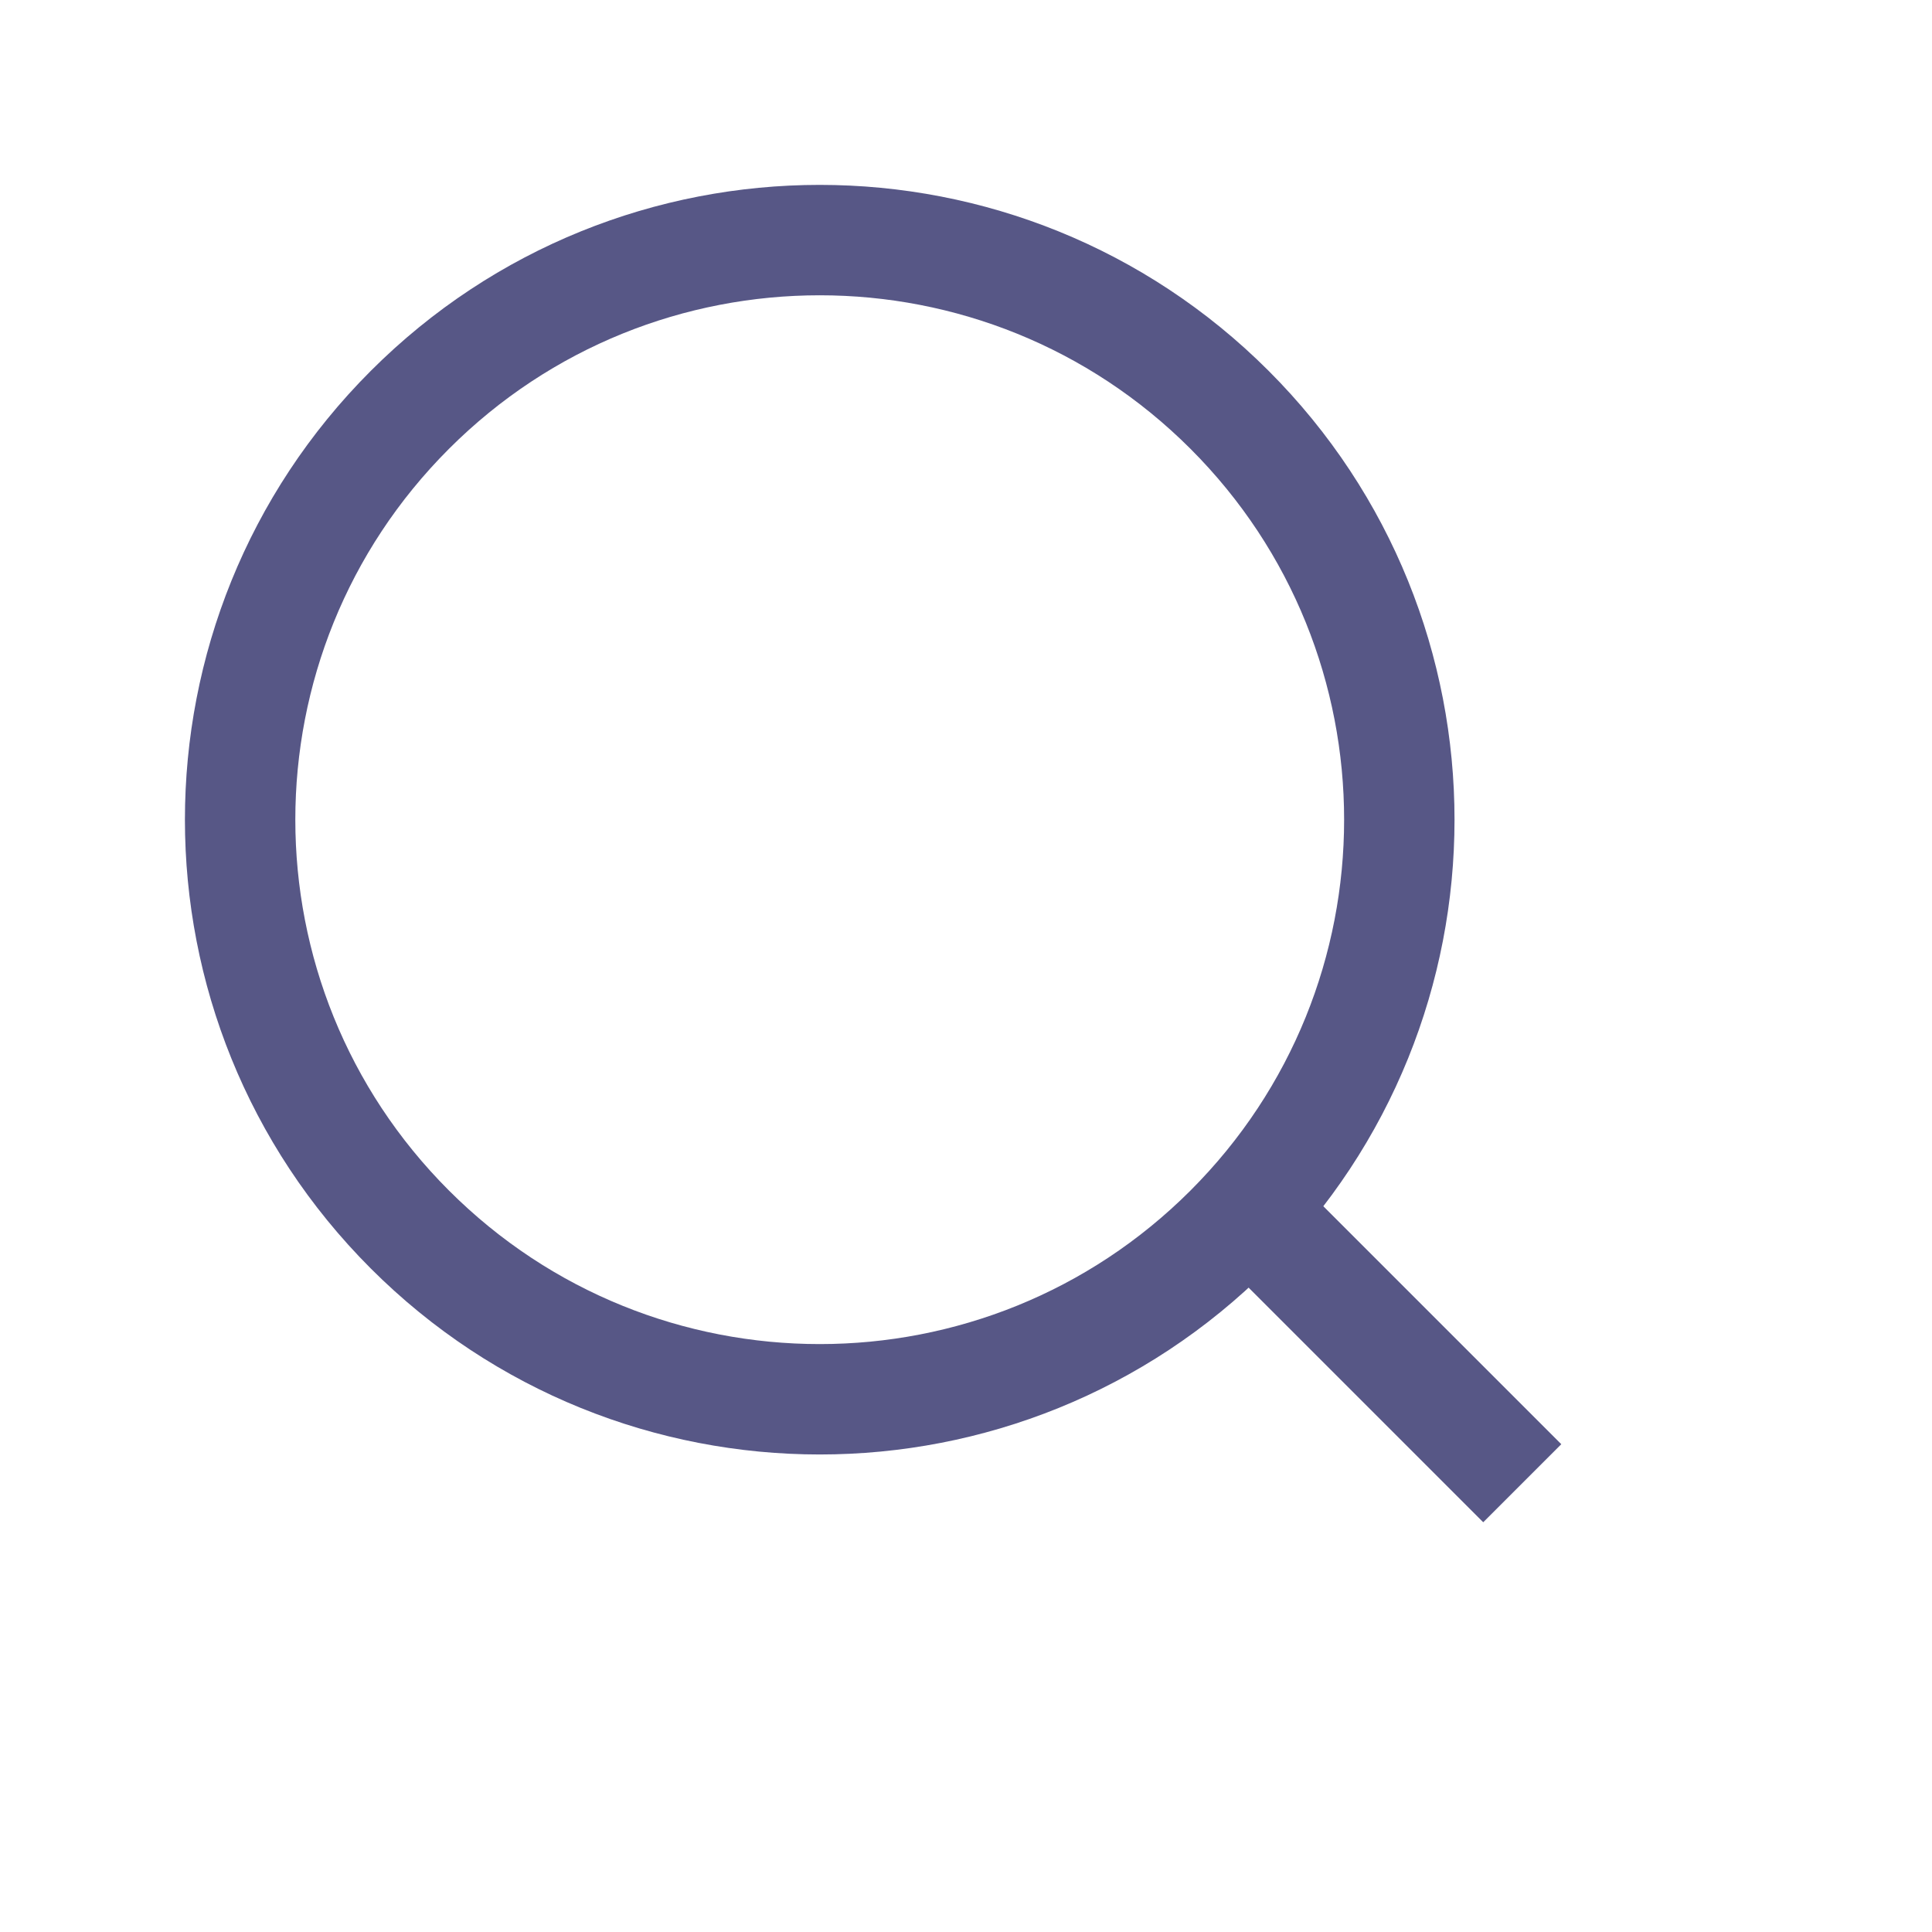
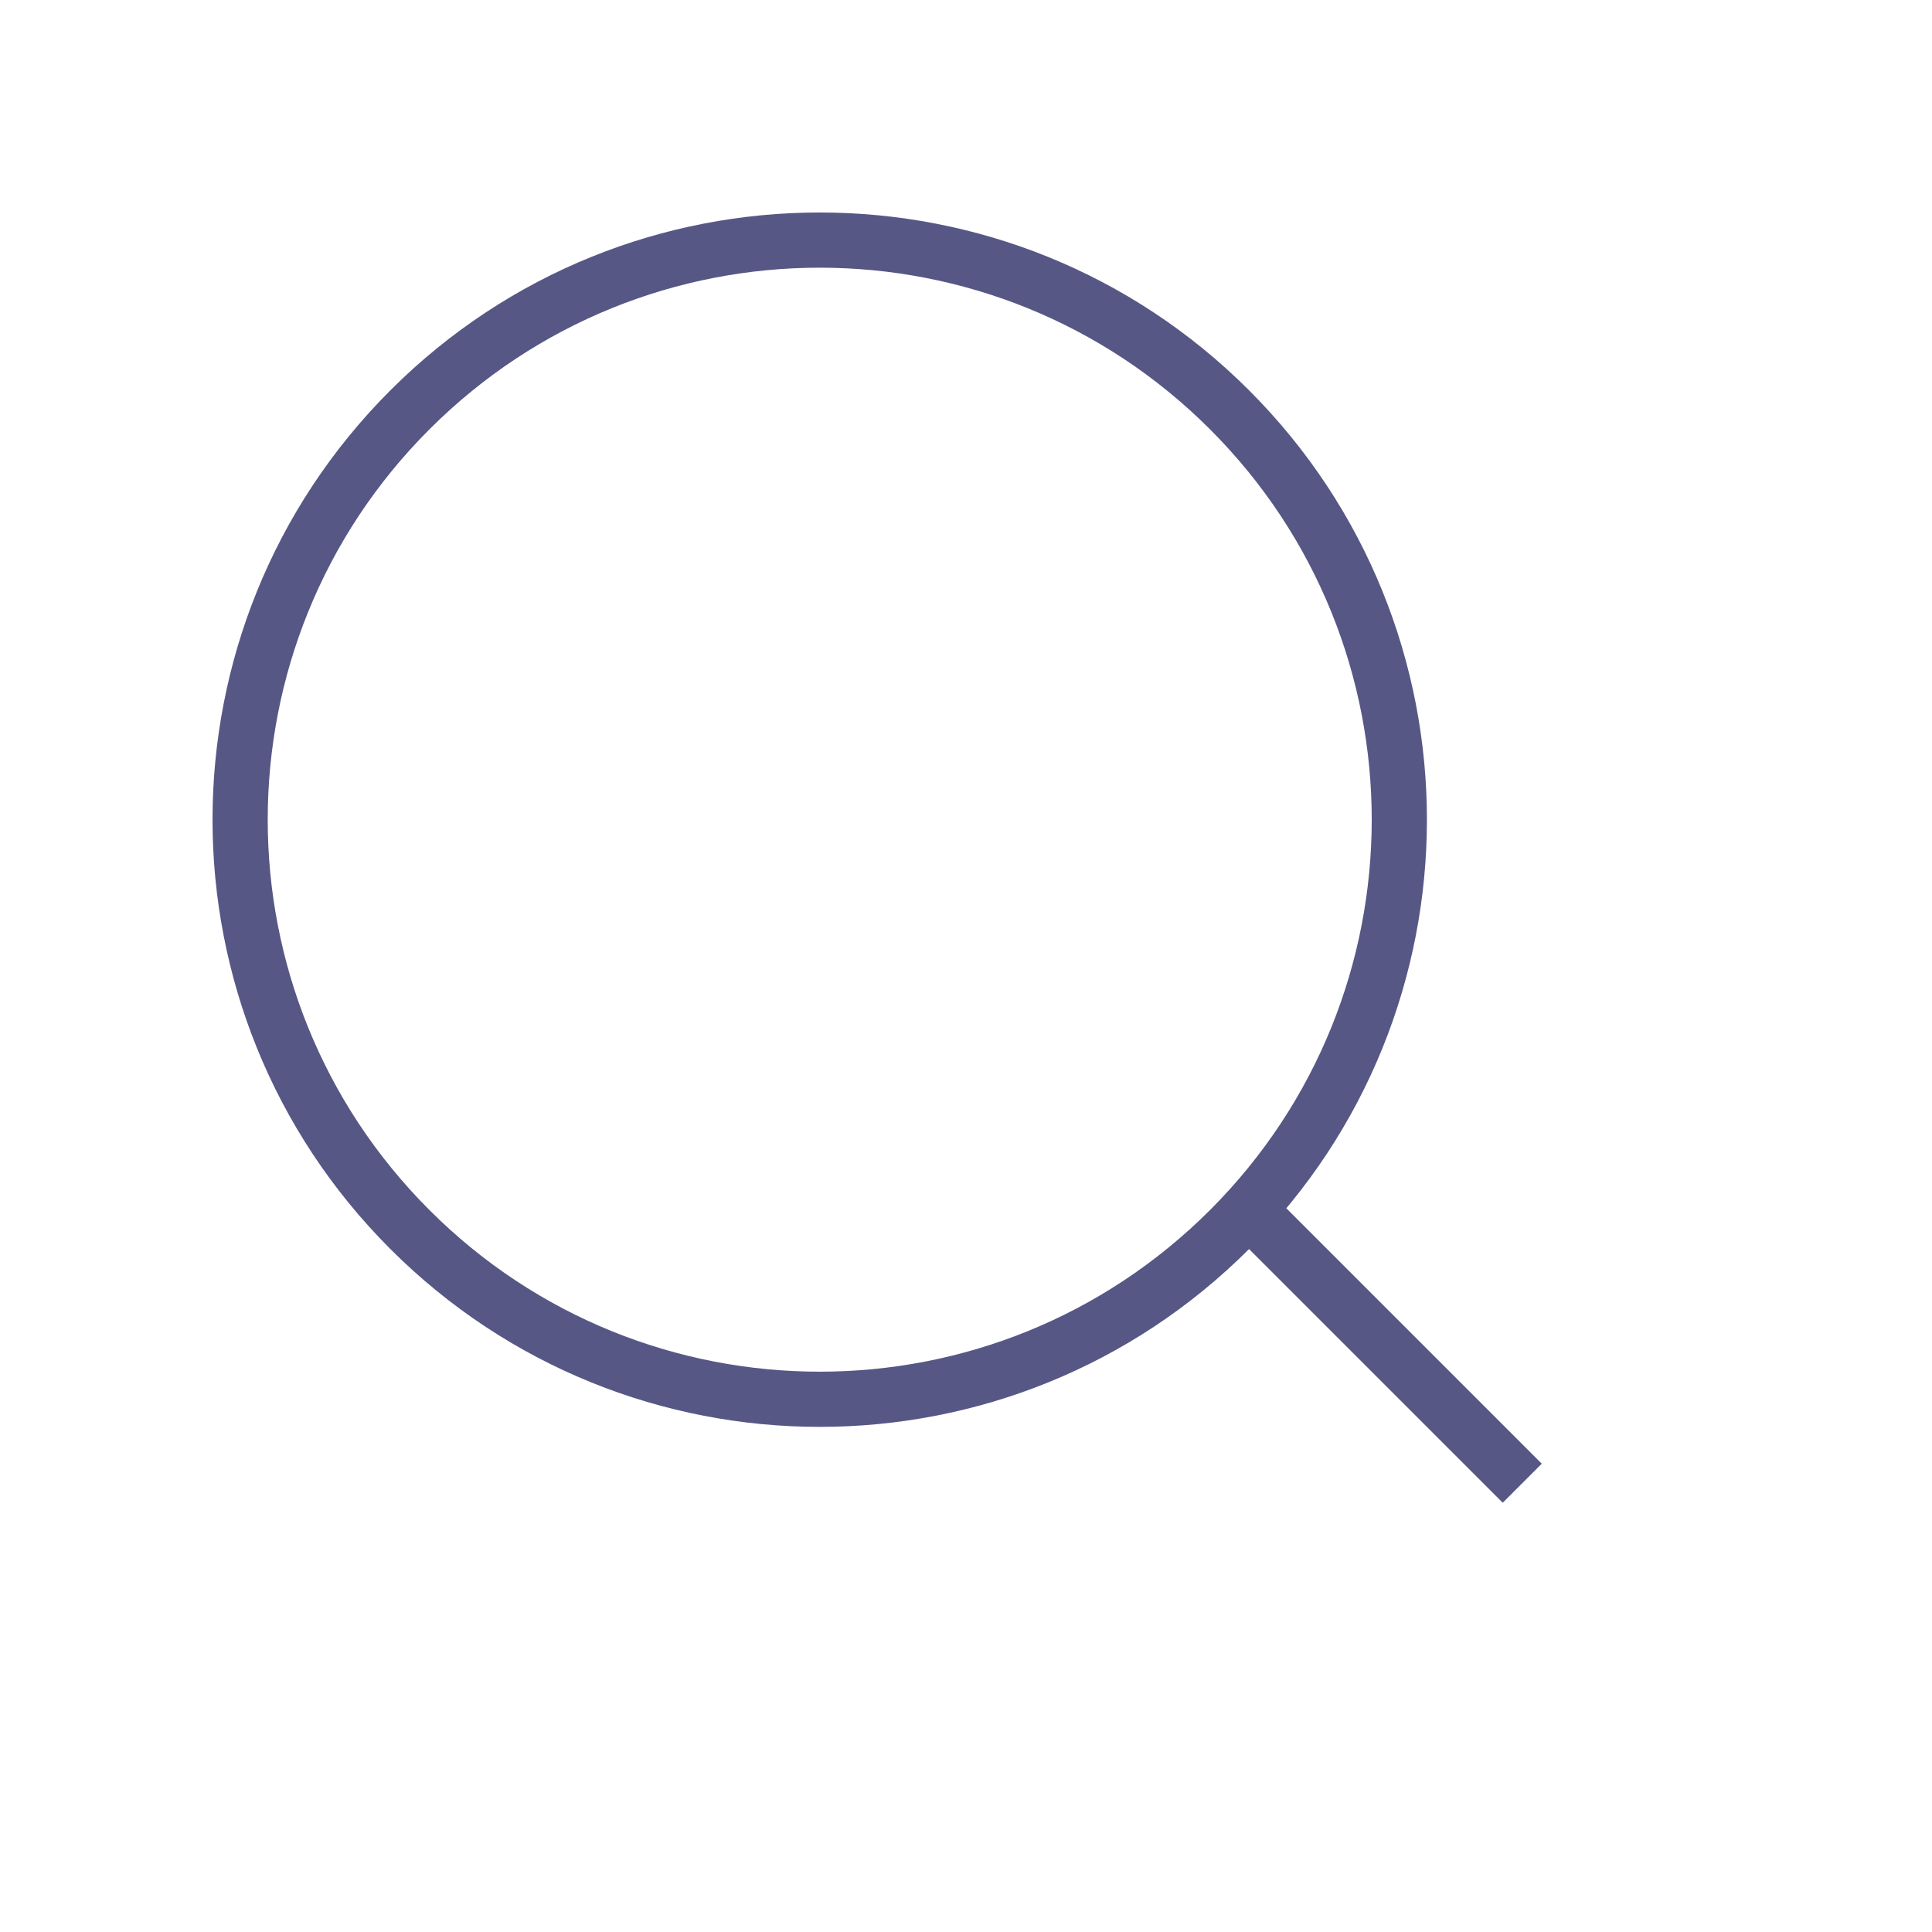
<svg xmlns="http://www.w3.org/2000/svg" width="35" height="35" viewBox="0 0 35 35" fill="none">
-   <line x1="22.627" y1="21.92" x2="27.577" y2="26.87" stroke="#575786" stroke-width="2" />
-   <circle cx="14.85" cy="14.849" r="10.5" transform="rotate(45 14.8496 14.8492)" stroke="#575786" stroke-width="2" />
+   <line x1="22.627" y1="21.92" x2="27.577" y2="26.87" stroke="#575786" strokeWidth="2" />
+   <circle cx="14.85" cy="14.849" r="10.5" transform="rotate(45 14.8496 14.8492)" stroke="#575786" strokeWidth="2" />
</svg>
